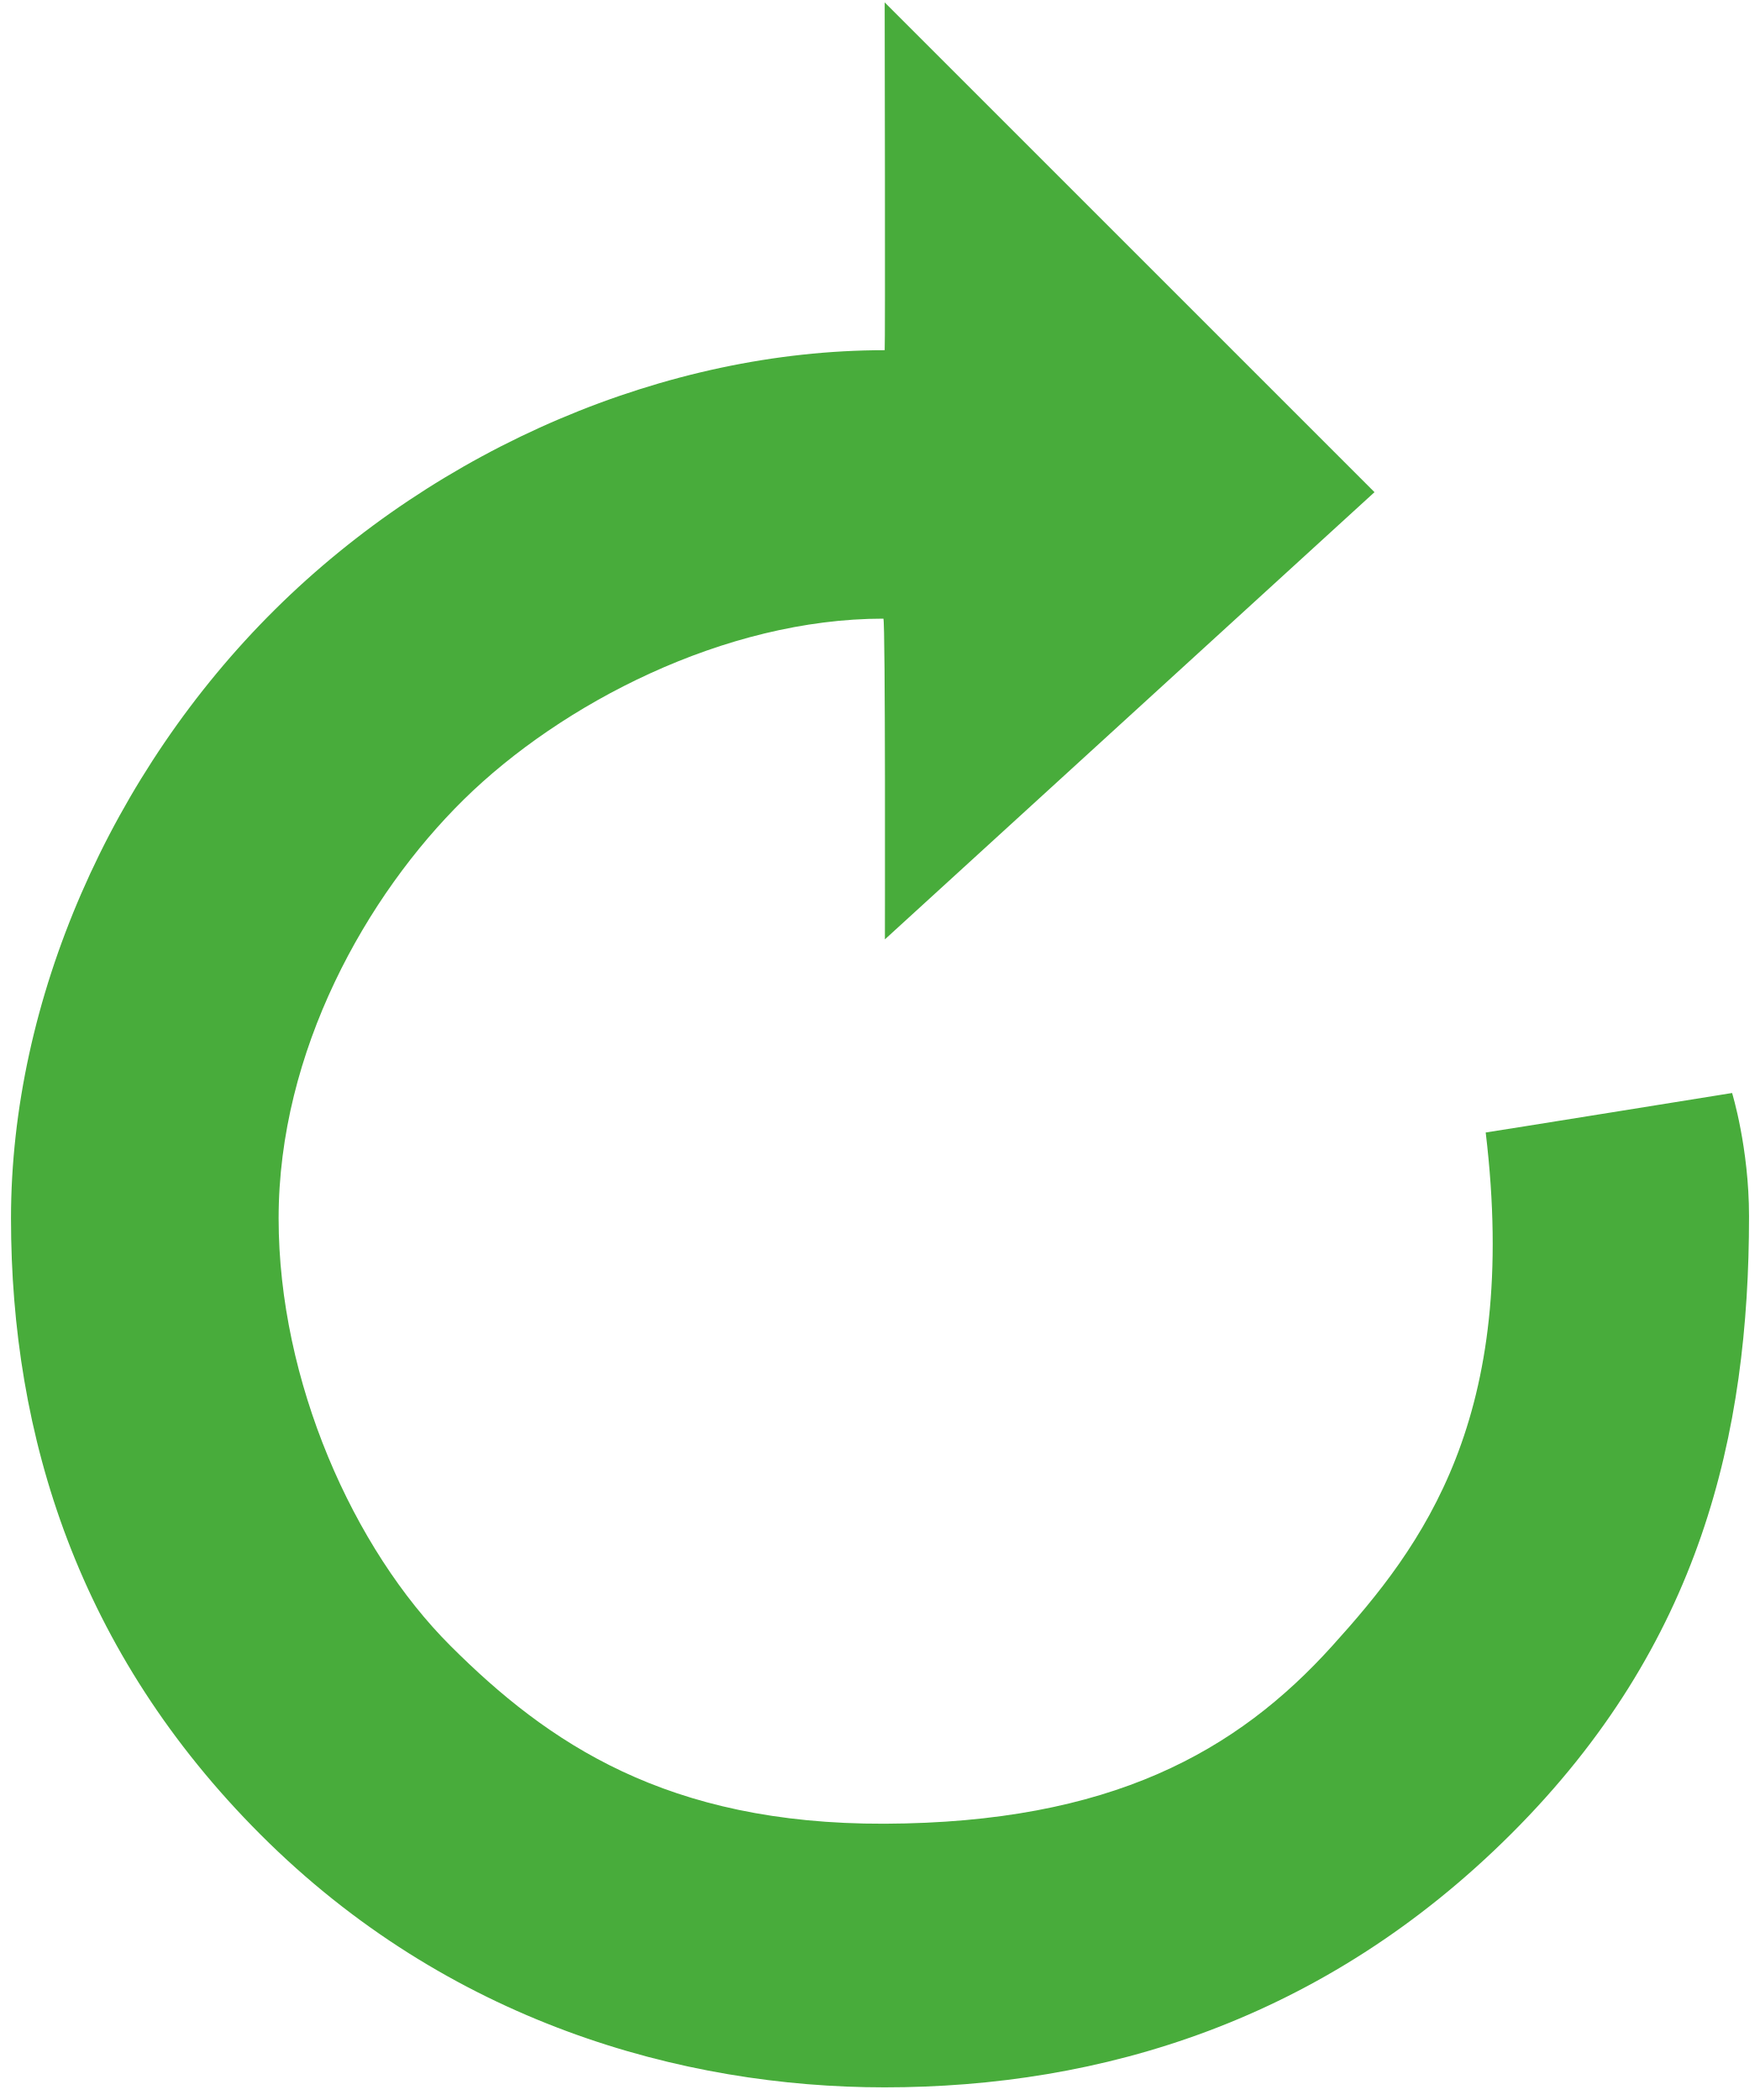
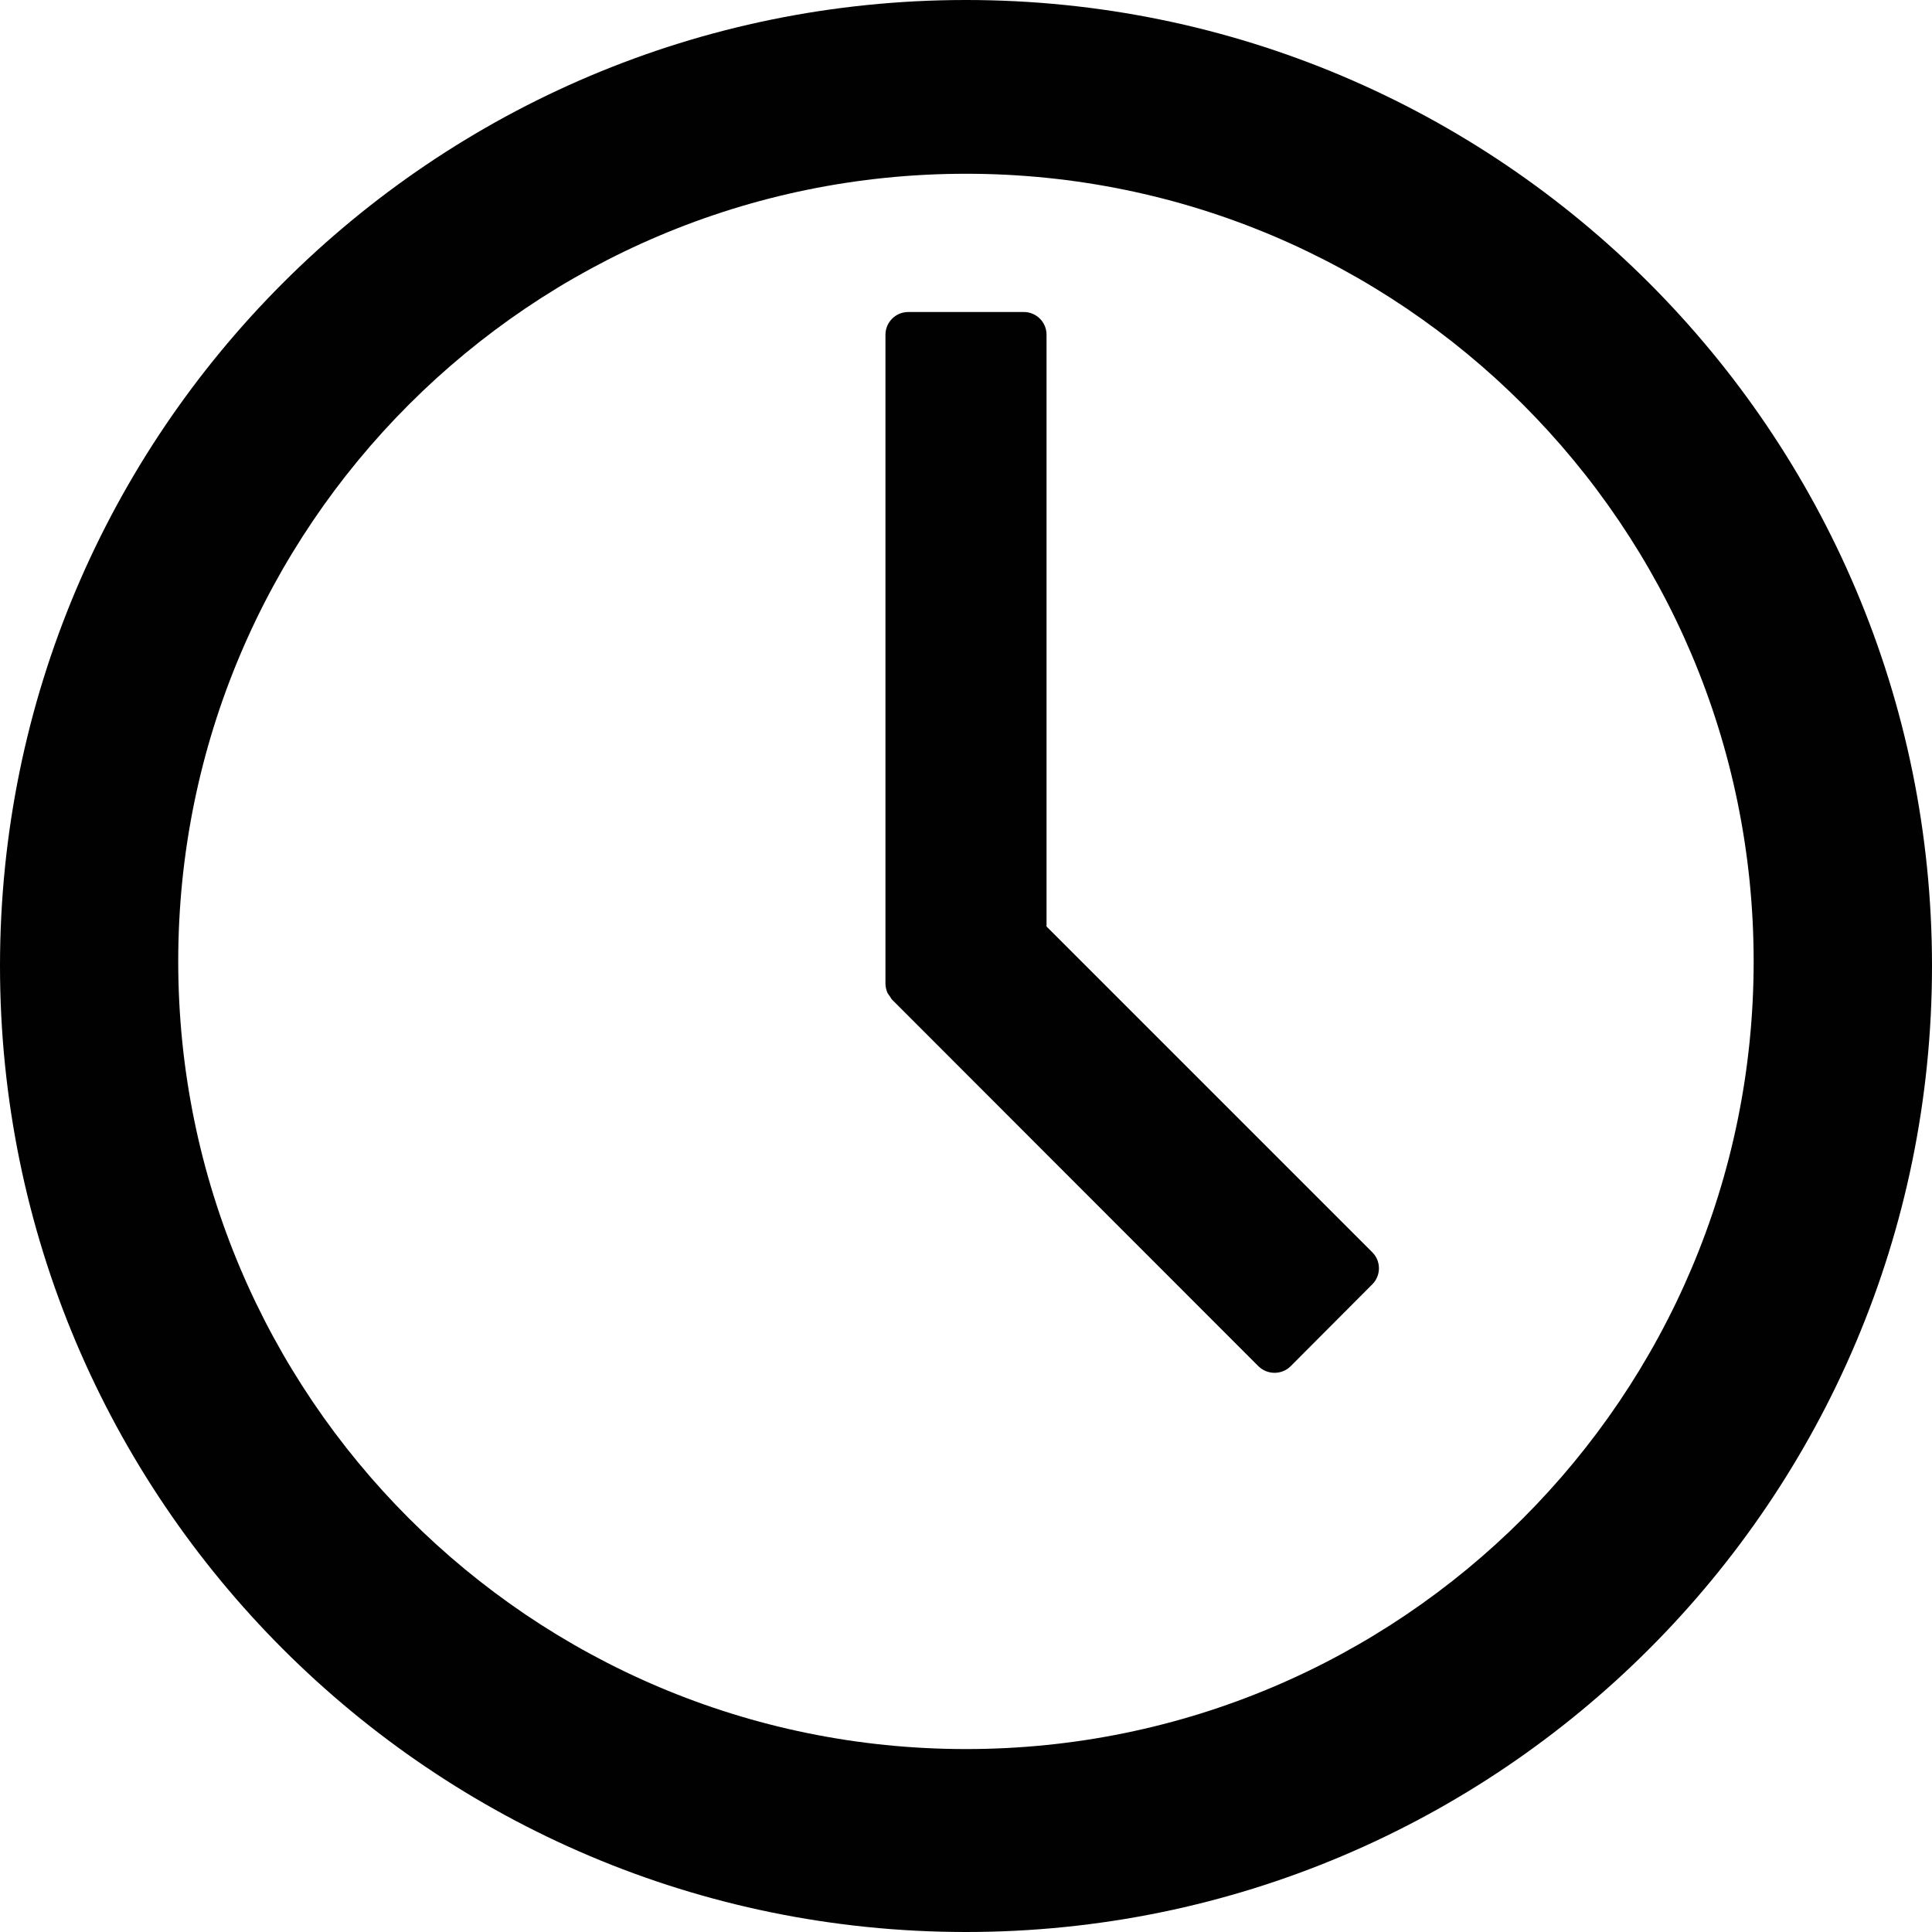
- <svg xmlns="http://www.w3.org/2000/svg" version="1.1" id="pre-active" x="0px" y="0px" width="16px" height="19.094px" viewBox="0 0 16 19.094" enable-background="new 0 0 16 19.094" xml:space="preserve">
-   <path fill="#48AC3B" d="M8.043,0.022c0,0,0.006,3.162,0,3.162c-1.986,0-4.055,0.883-5.544,2.359C1.009,7.02,0.1,9.093,0.1,11.078  c0,1.98,0.612,3.945,2.268,5.602c1.703,1.705,3.836,2.299,5.674,2.299c1.963,0,3.992-0.6,5.703-2.311  c1.715-1.715,2.156-3.625,2.156-5.609c0-0.623-0.154-1.121-0.154-1.121s-2.229,0.359-2.24,0.359c0.311,2.596-0.574,3.76-1.395,4.668  c-0.867,0.961-2.014,1.609-4.07,1.617c-1.979,0.006-3.062-0.734-3.946-1.617c-0.883-0.881-1.563-2.406-1.563-3.887  c0-1.521,0.799-2.938,1.683-3.808c0.884-0.87,2.371-1.645,3.815-1.645c0.02,0,0.014,2.916,0.014,2.916l4.451-4.066L8.043,0.022z" />
+ <svg xmlns="http://www.w3.org/2000/svg" version="1.1" id="pre-active" x="0px" y="0px" width="16px" height="16px" viewBox="0 0 16 16" enable-background="new 0 0 16 16" xml:space="preserve">
+   <path fill="#010101" d="M11.365,10.371c0.073,0.073,0.073,0.192,0,0.265l-0.677,0.679c-0.073,0.072-0.192,0.072-0.266,0L7.388,8.279  C7.38,8.271,7.376,8.26,7.37,8.252C7.362,8.24,7.353,8.231,7.348,8.219C7.339,8.196,7.333,8.171,7.333,8.147V2.772  c0-0.103,0.084-0.188,0.188-0.188h0.958c0.104,0,0.188,0.084,0.188,0.188v4.901L11.365,10.371z M16,8c0,4.418-3.582,8-8,8  c-4.419,0-8-3.582-8-8c0-4.418,3.582-8,8-8C12.418,0,16,3.582,16,8z M14.523,7.962c0-3.602-2.921-6.523-6.523-6.523  c-3.603,0-6.524,2.921-6.524,6.523c0,3.603,2.921,6.523,6.524,6.523C11.603,14.485,14.523,11.564,14.523,7.962z" />
</svg>
